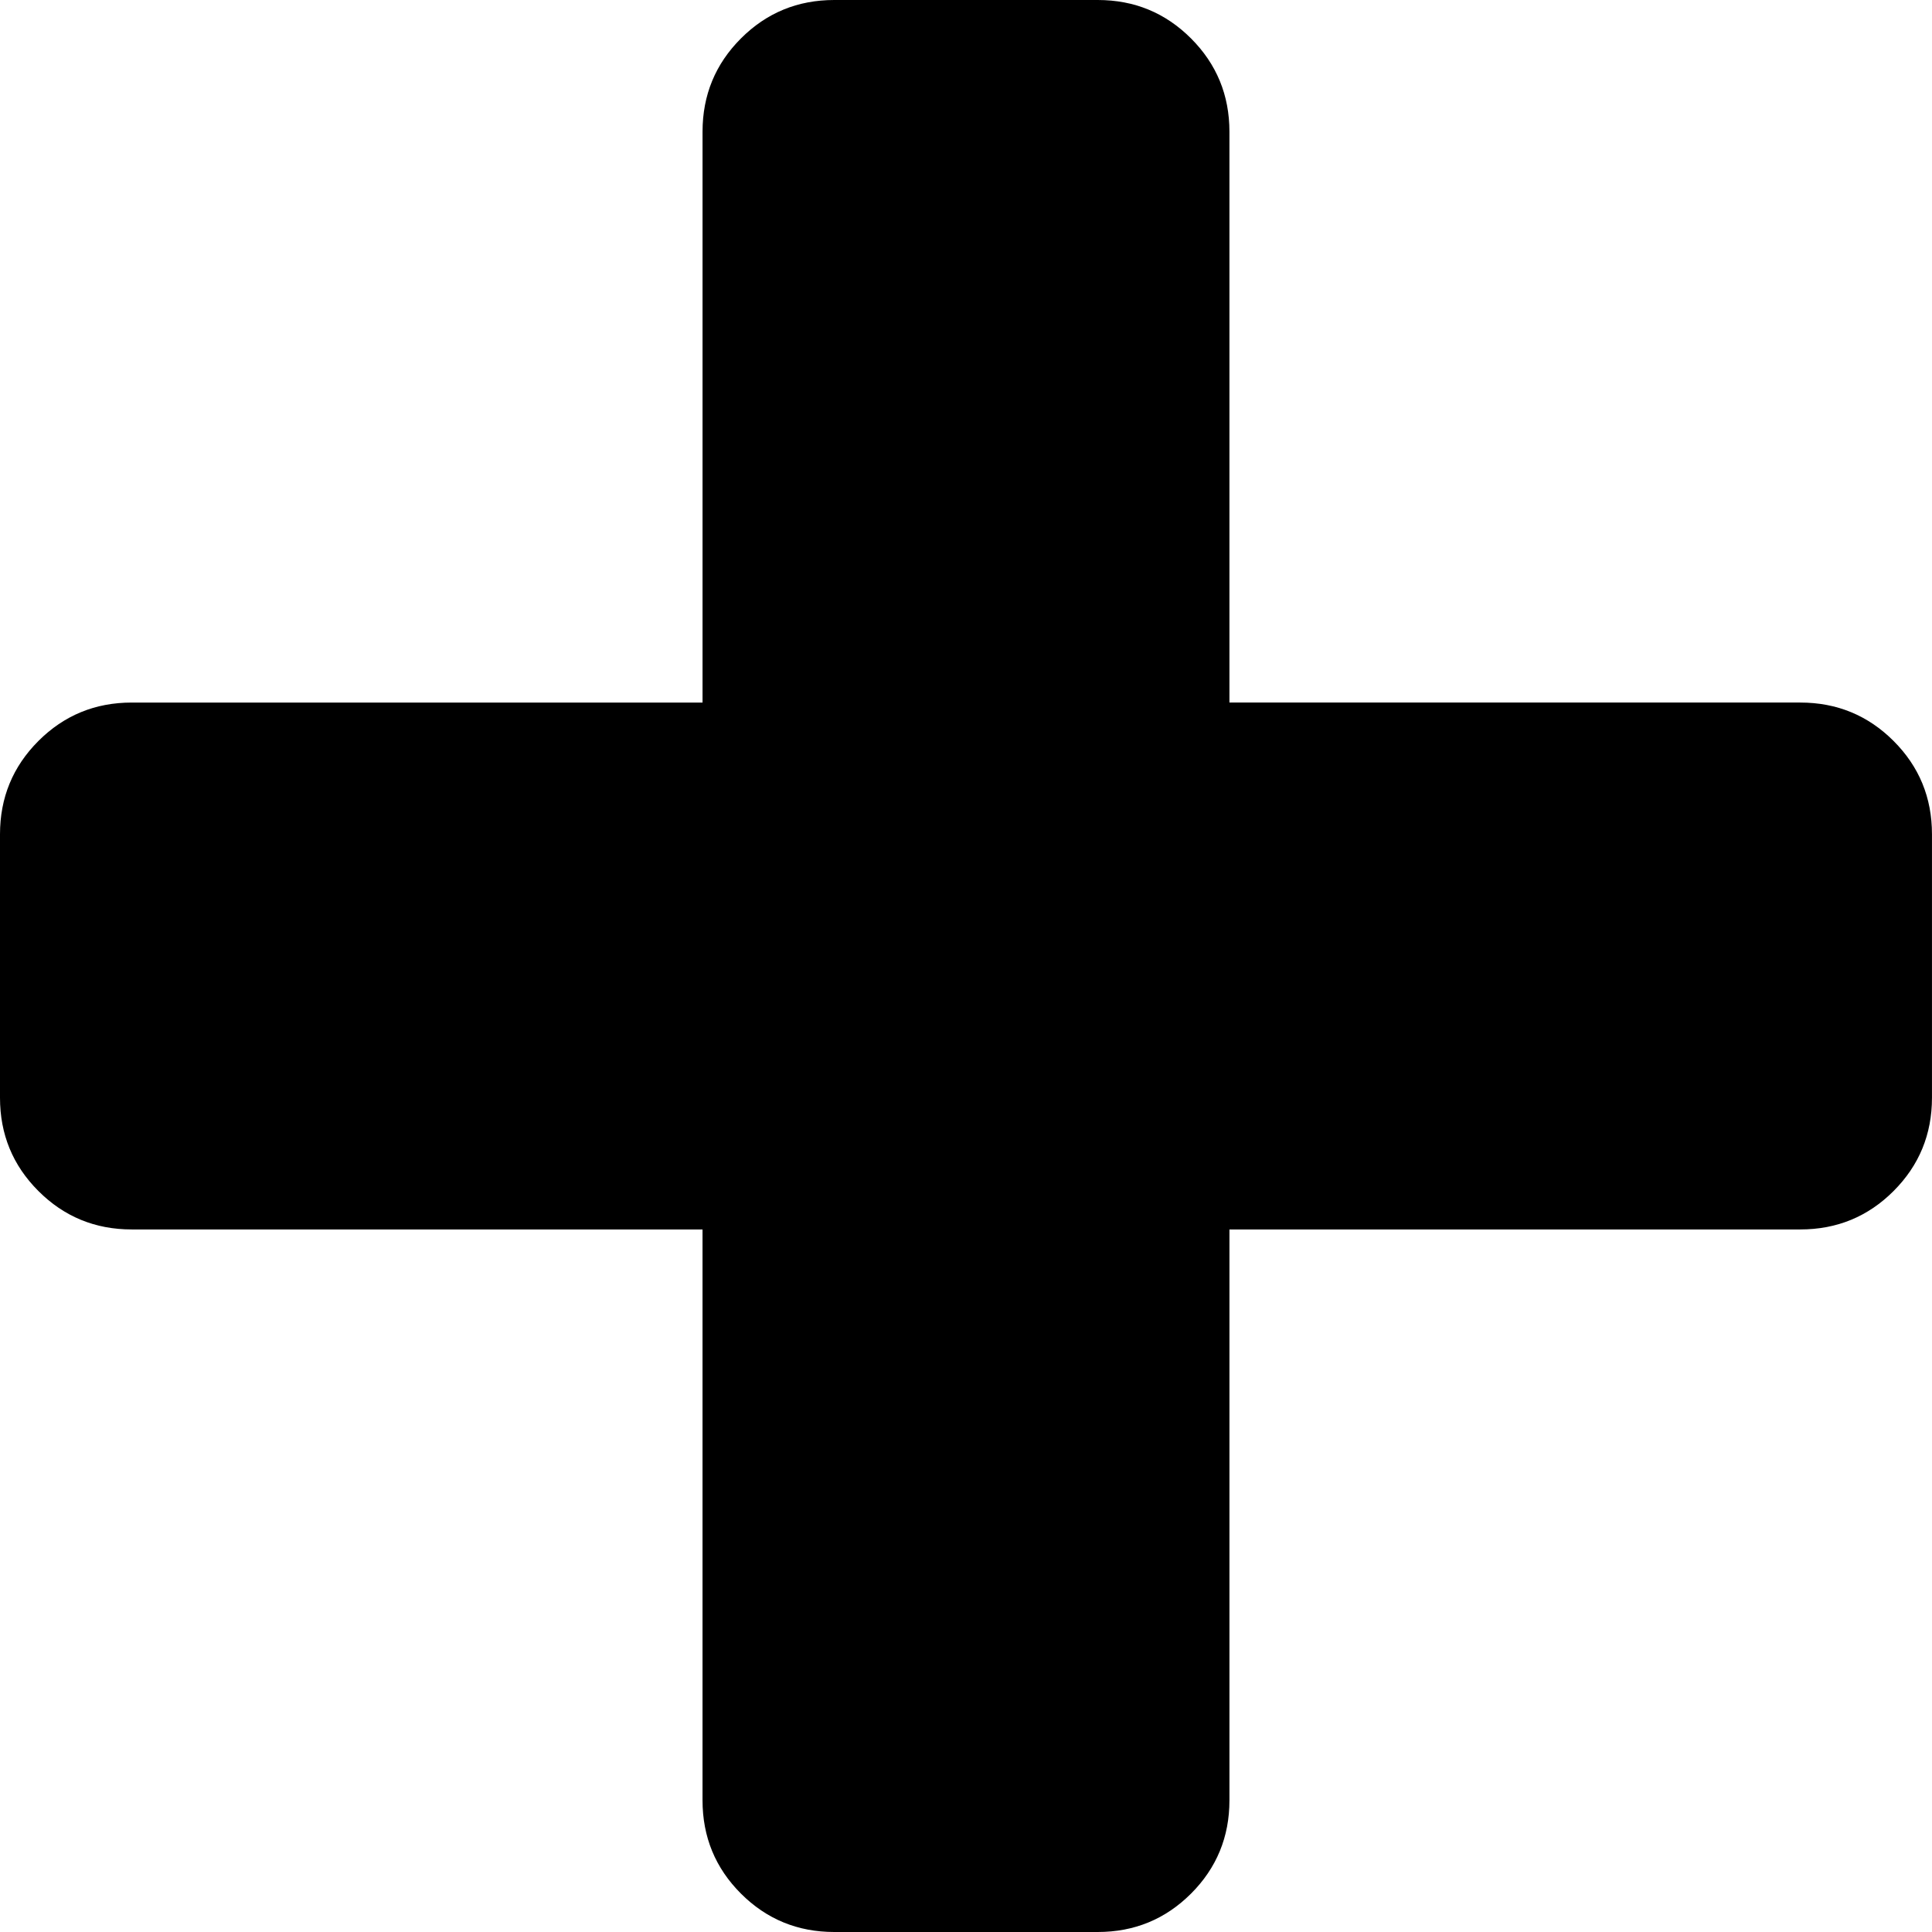
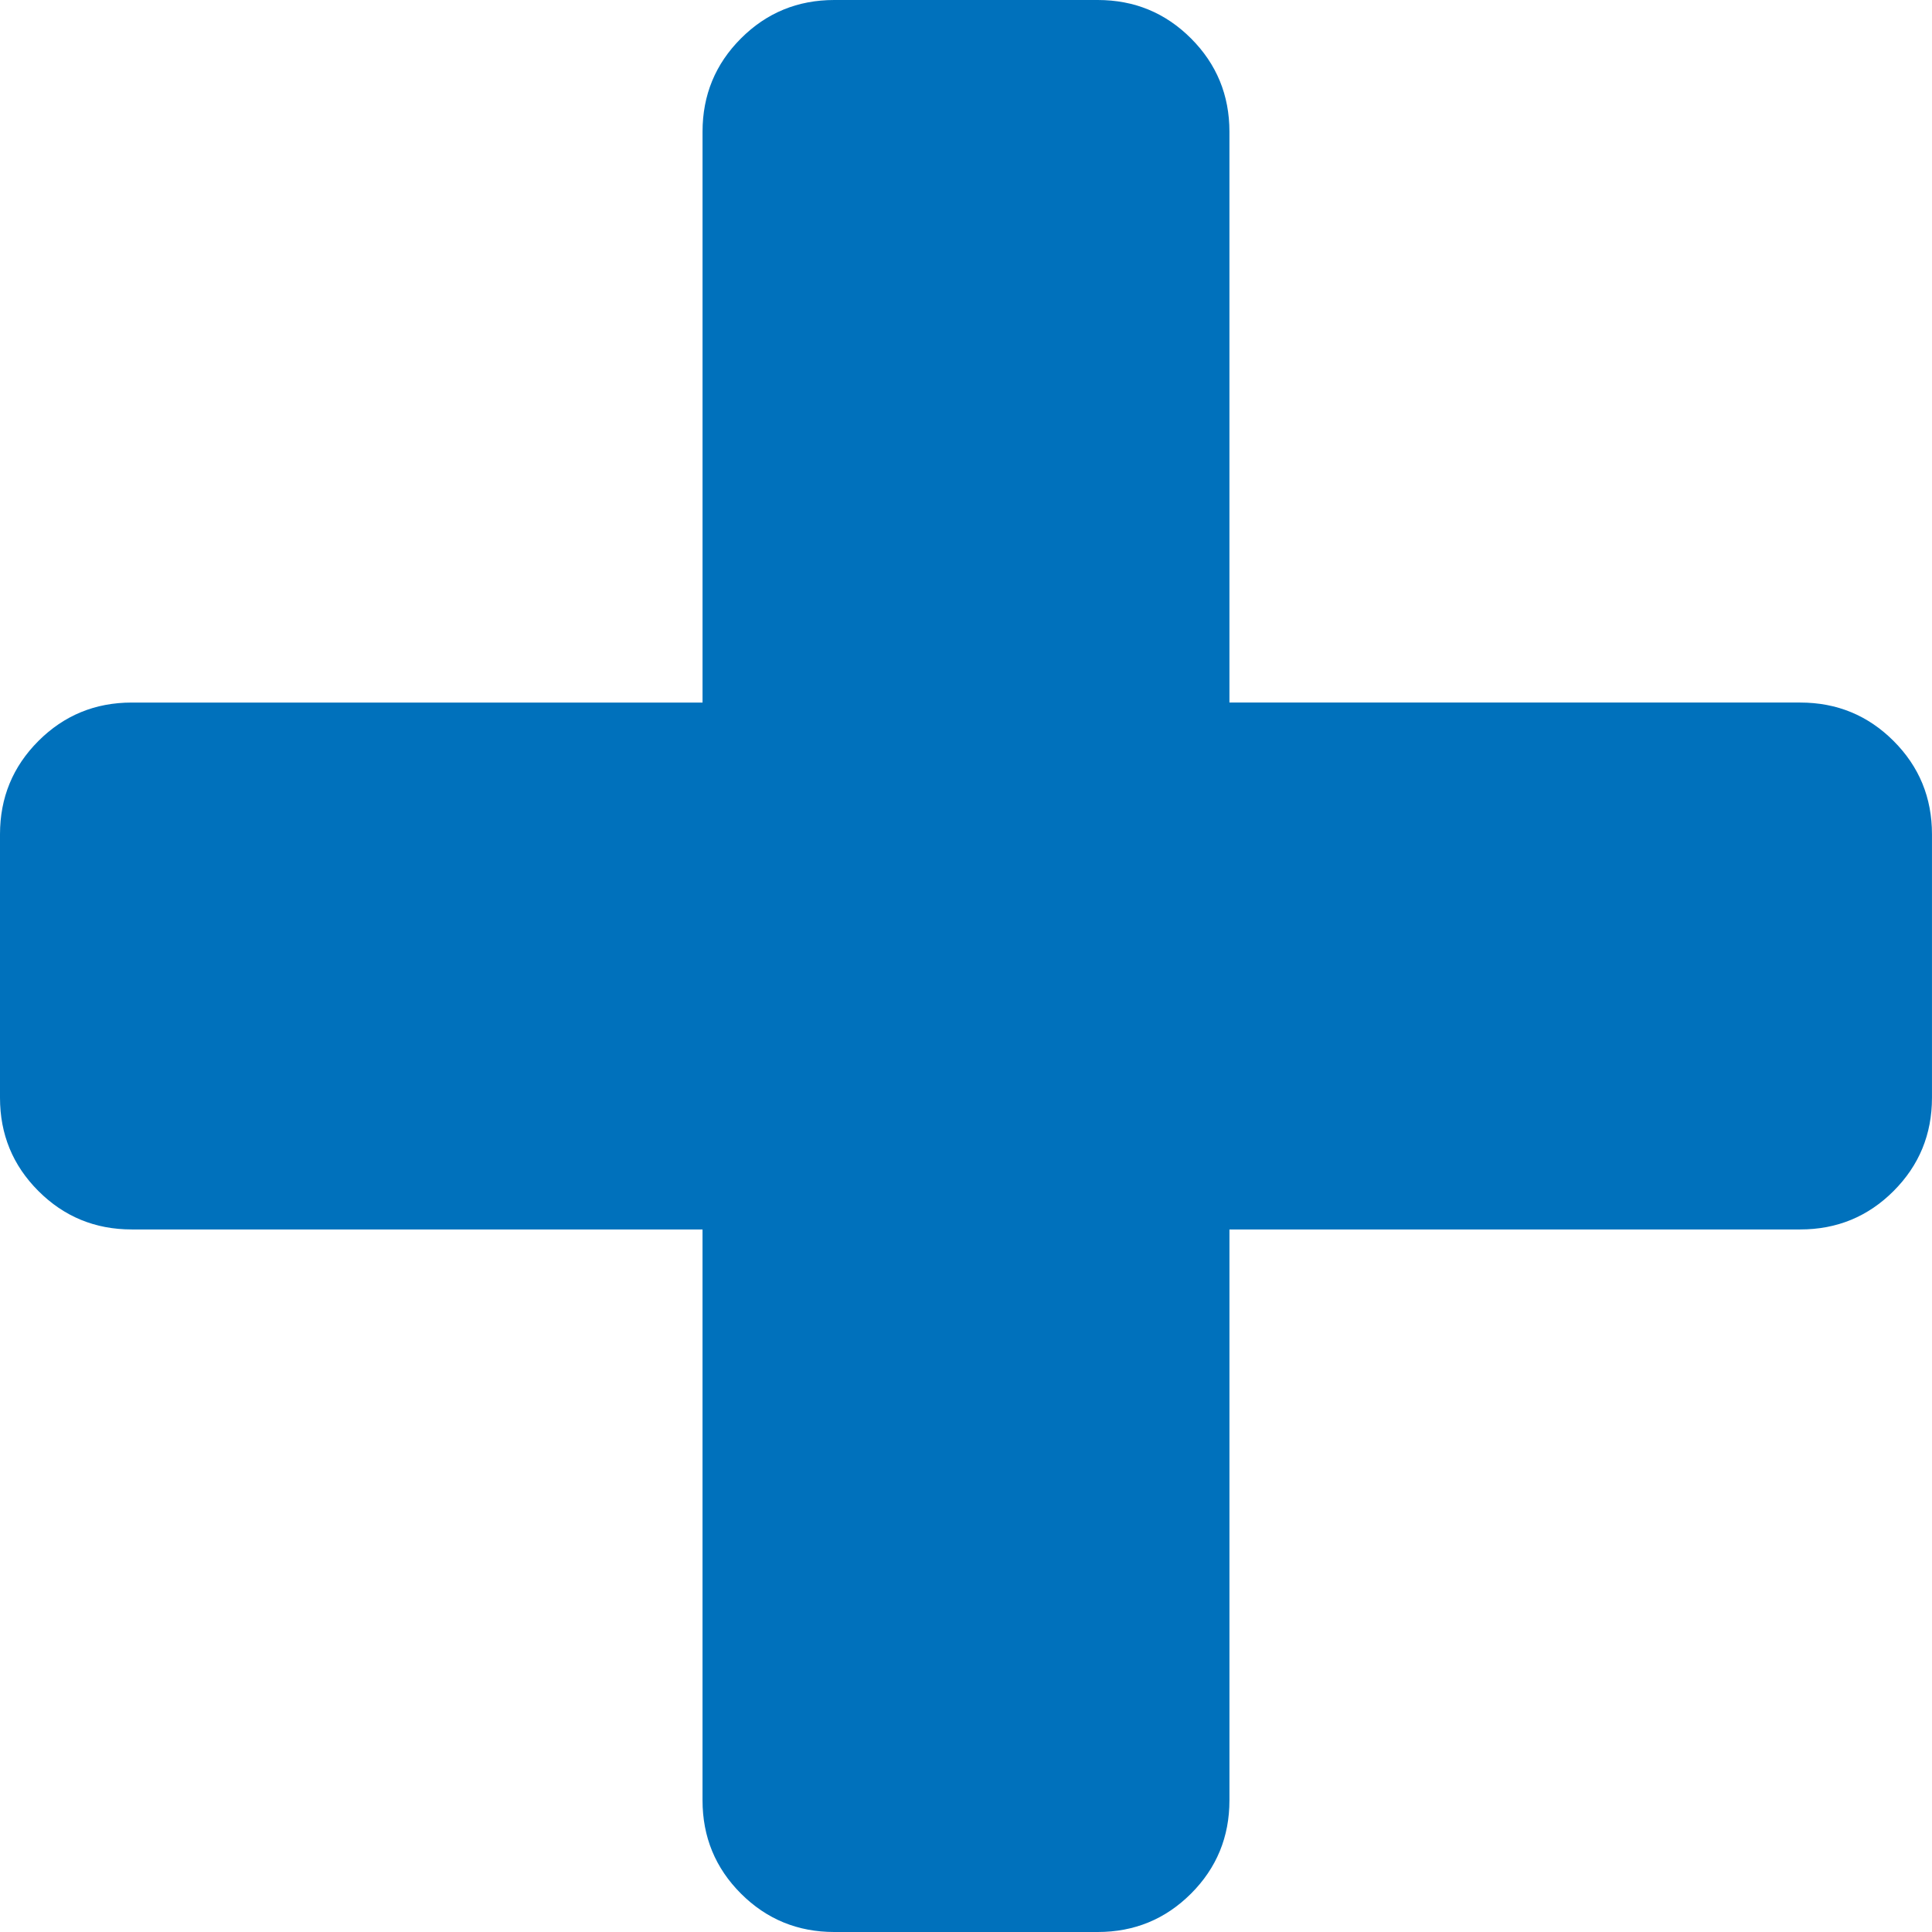
- <svg xmlns="http://www.w3.org/2000/svg" width="401.994" height="401.994" viewBox="0 0 401.994 401.994">
+ <svg xmlns="http://www.w3.org/2000/svg" fill="#0071bc" width="401.994" height="401.994" viewBox="0 0 401.994 401.994">
  <path d="M394 154.175c-5.33-5.33-11.806-7.994-19.417-7.994H255.81V27.41c0-7.61-2.665-14.084-7.993-19.414C242.487 2.666 236.02 0 228.397 0h-54.81c-7.613 0-14.085 2.663-19.415 7.993-5.33 5.33-7.994 11.803-7.994 19.414v118.775H27.408c-7.612 0-14.085 2.664-19.415 7.994S0 165.973 0 173.59v54.818c0 7.618 2.662 14.086 7.992 19.41 5.33 5.333 11.803 7.995 19.414 7.995h118.77V374.59c0 7.61 2.665 14.09 7.995 19.417 5.33 5.325 11.806 7.987 19.418 7.987H228.4c7.618 0 14.087-2.662 19.418-7.987 5.332-5.33 7.994-11.806 7.994-19.417V255.813h118.77c7.618 0 14.09-2.662 19.417-7.994 5.325-5.33 7.99-11.797 7.99-19.415v-54.82c0-7.615-2.66-14.086-7.993-19.413z" />
</svg>
